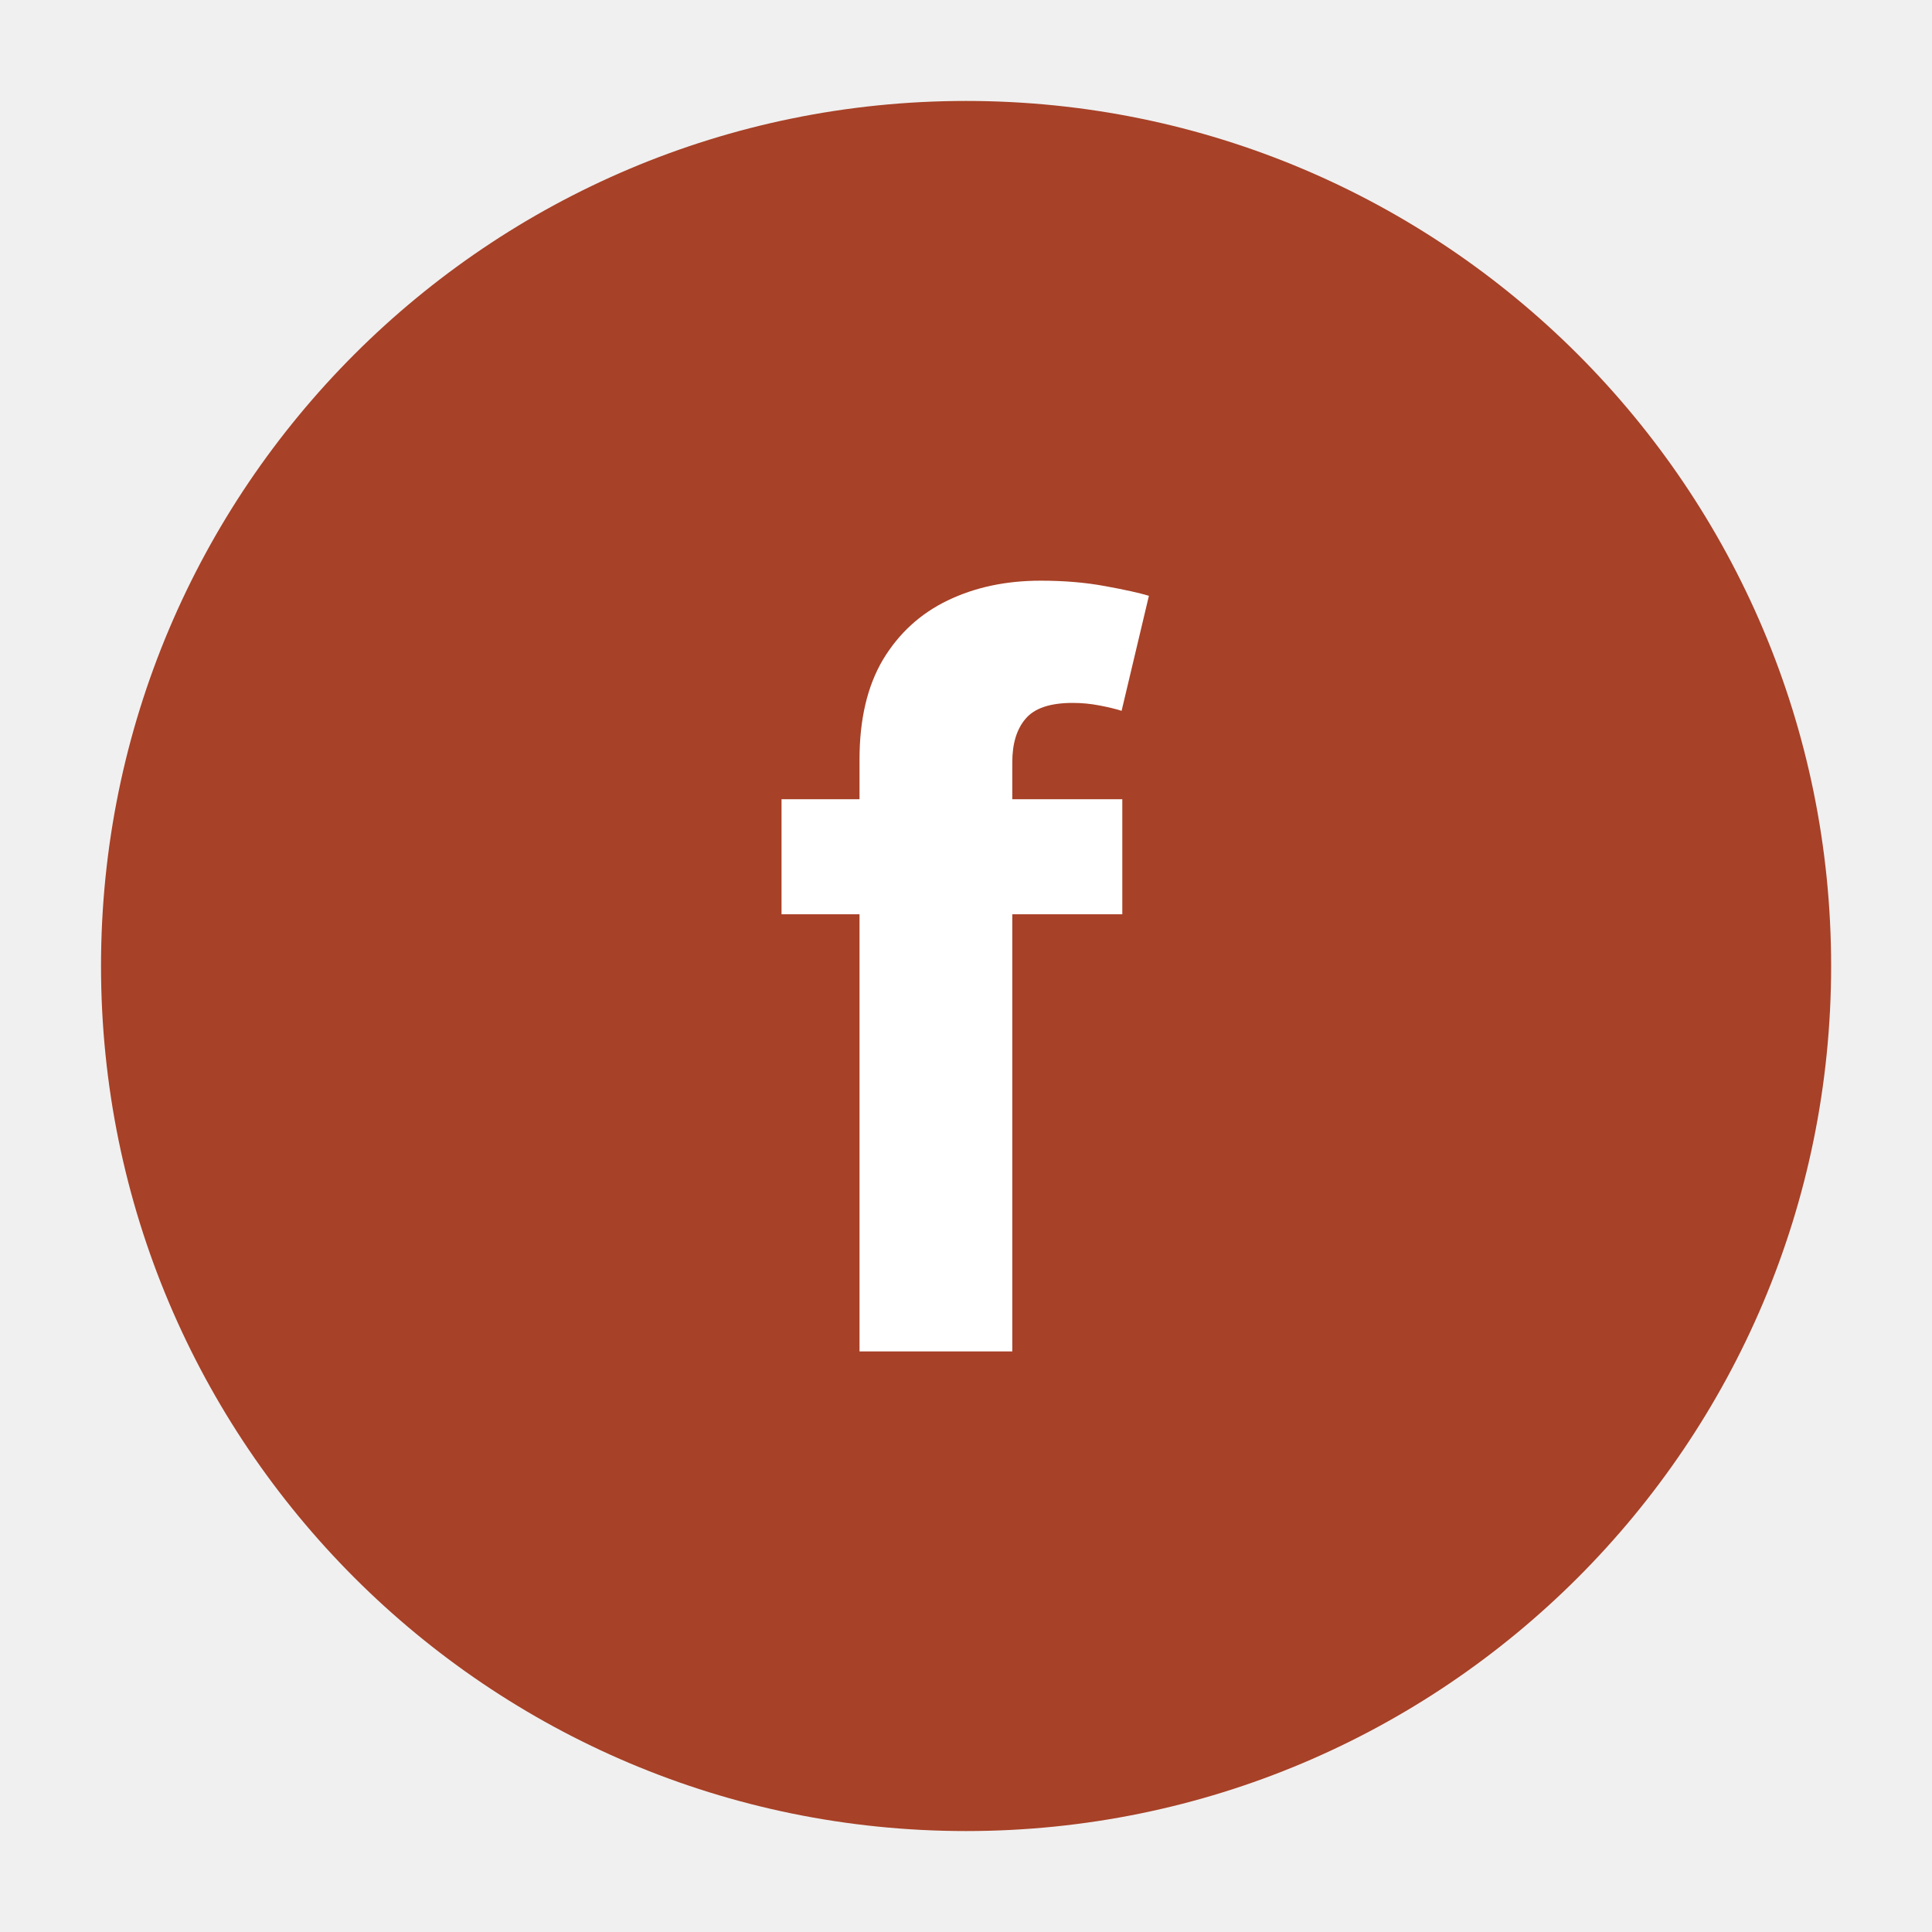
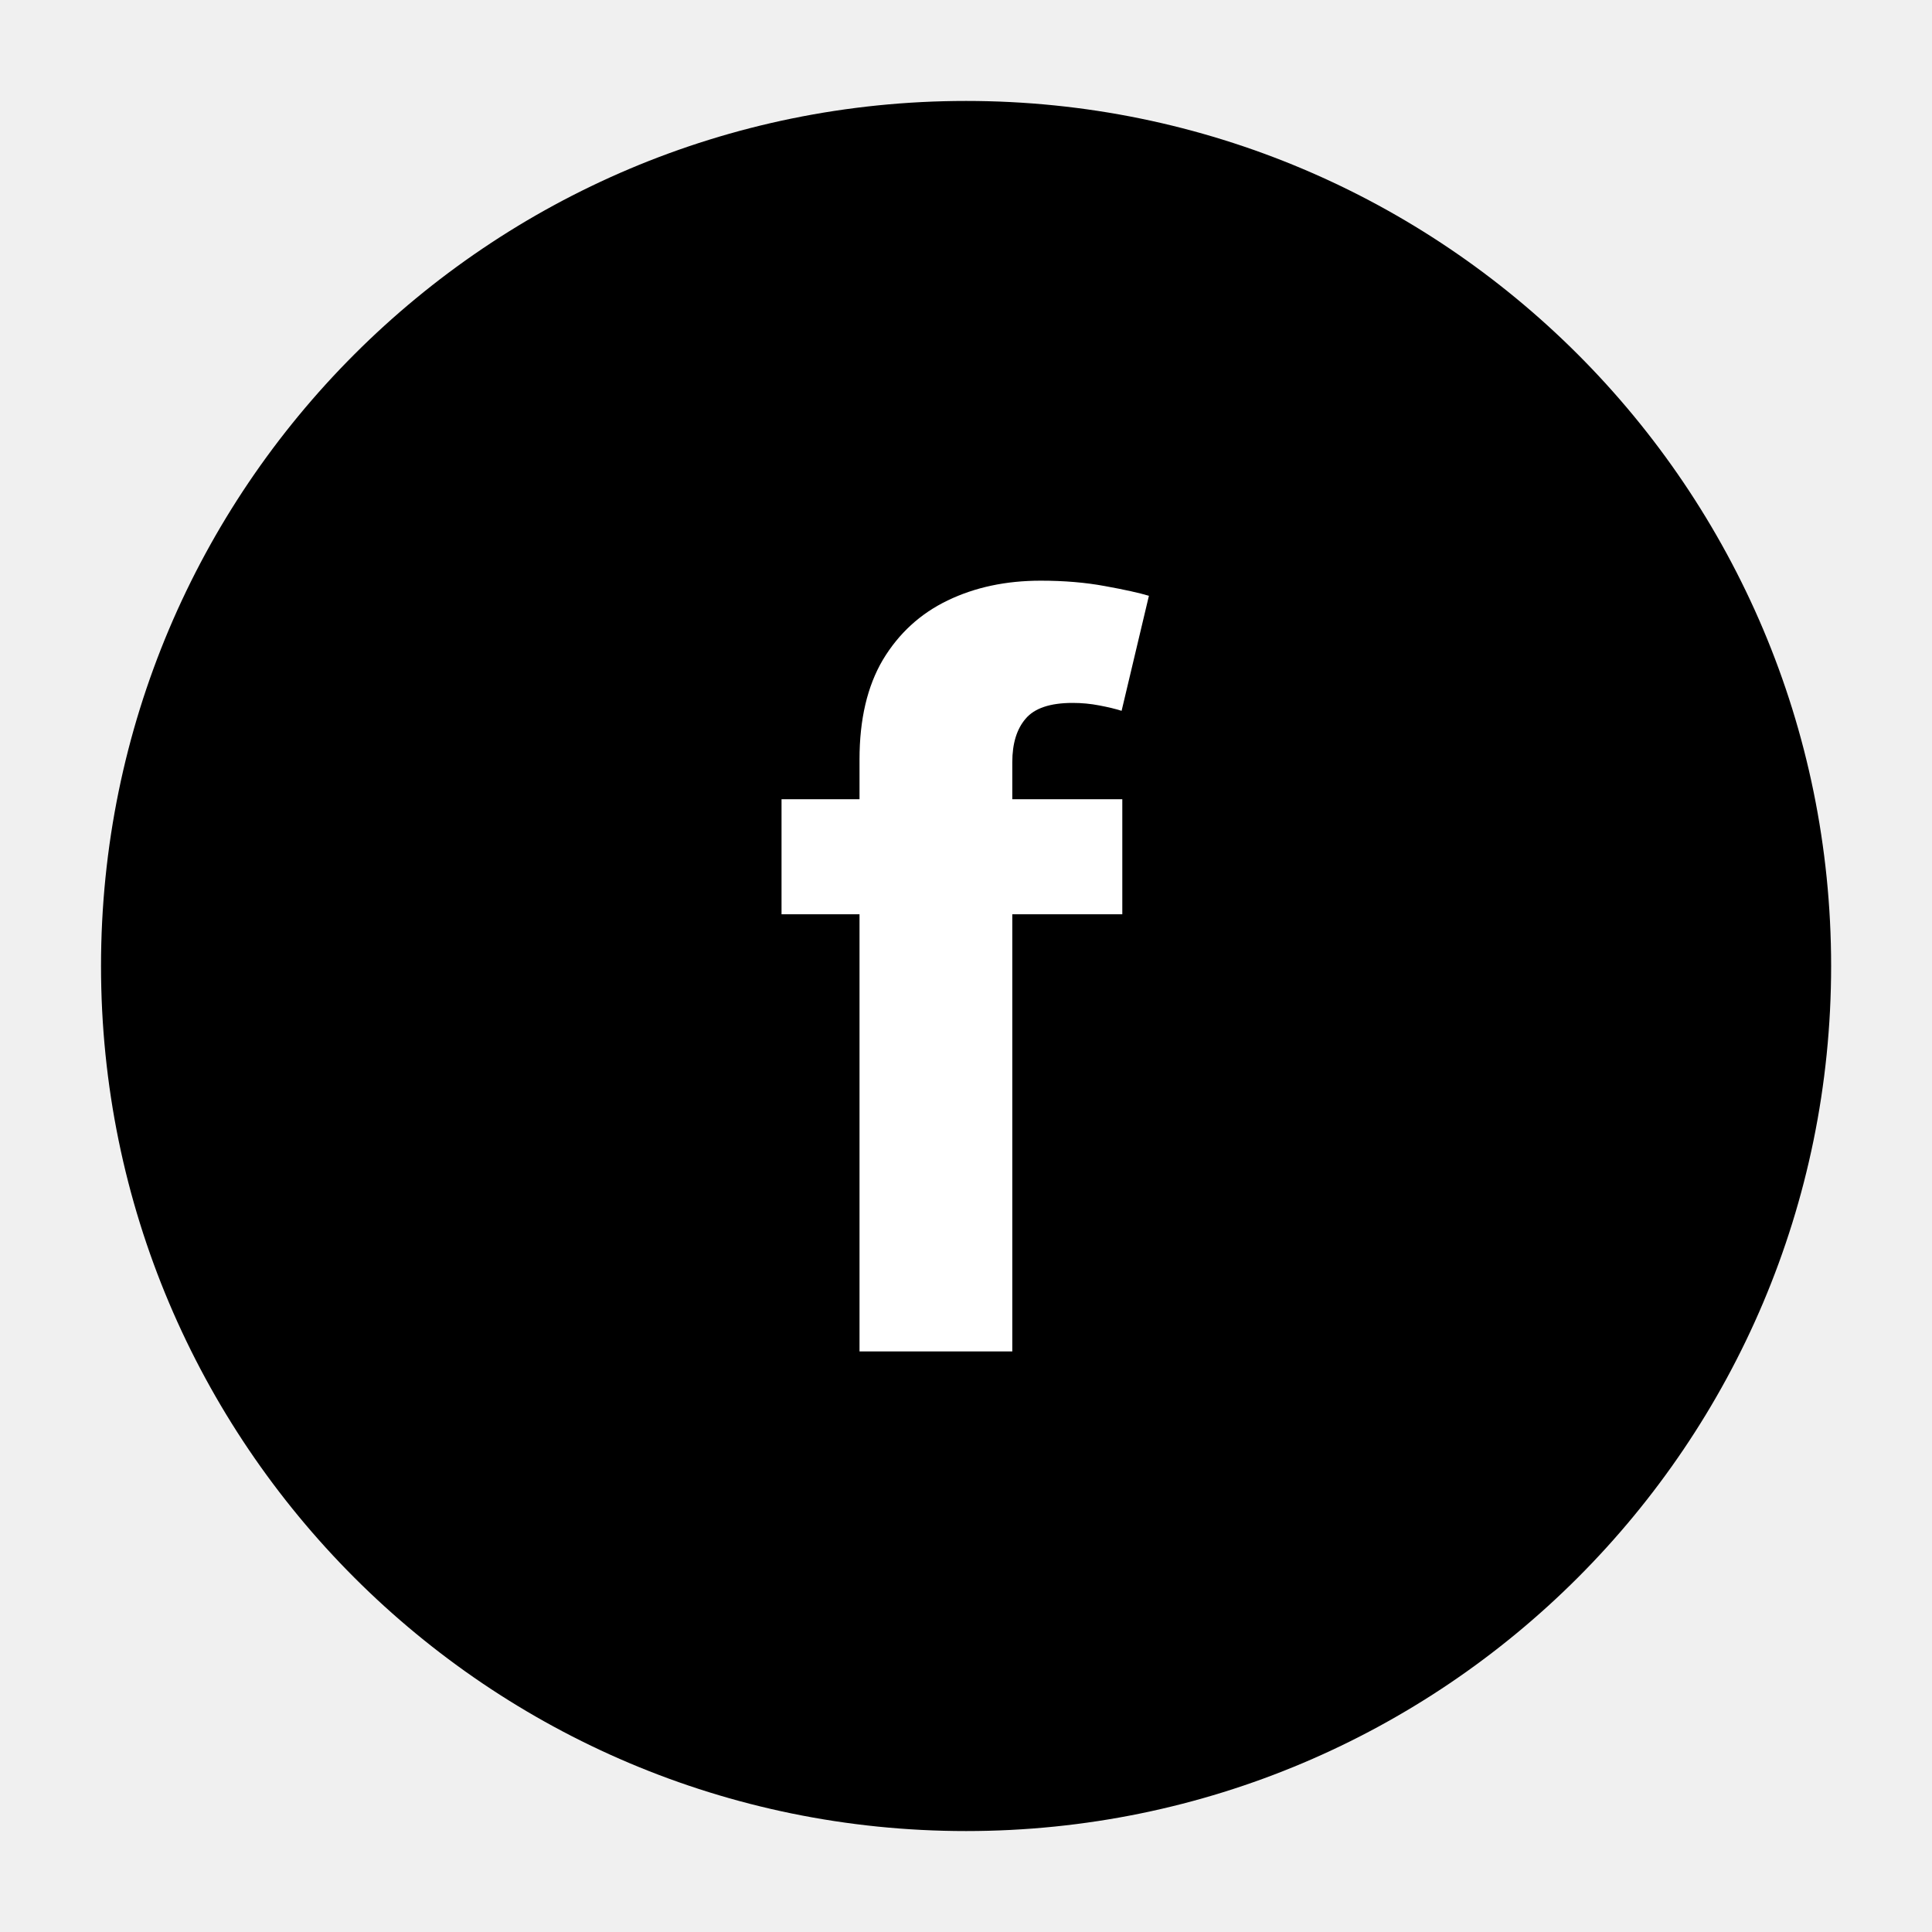
<svg xmlns="http://www.w3.org/2000/svg" width="52" height="52" viewBox="0 0 52 52" fill="none">
-   <circle cx="26.002" cy="26" r="23.283" fill="#A74127" />
+   <circle cx="26.002" cy="26" r="23.283" fill="#000" />
  <path d="M30.207 21.512V24.608H21.035V21.512H30.207ZM23.134 36.373V20.438C23.134 19.361 23.344 18.468 23.763 17.758C24.189 17.049 24.769 16.516 25.505 16.162C26.24 15.807 27.075 15.629 28.011 15.629C28.643 15.629 29.22 15.678 29.742 15.775C30.271 15.871 30.665 15.958 30.923 16.036L30.188 19.132C30.026 19.08 29.826 19.032 29.588 18.987C29.355 18.942 29.117 18.919 28.872 18.919C28.265 18.919 27.843 19.061 27.604 19.345C27.366 19.622 27.246 20.012 27.246 20.515V36.373H23.134Z" fill="white" />
</svg>
